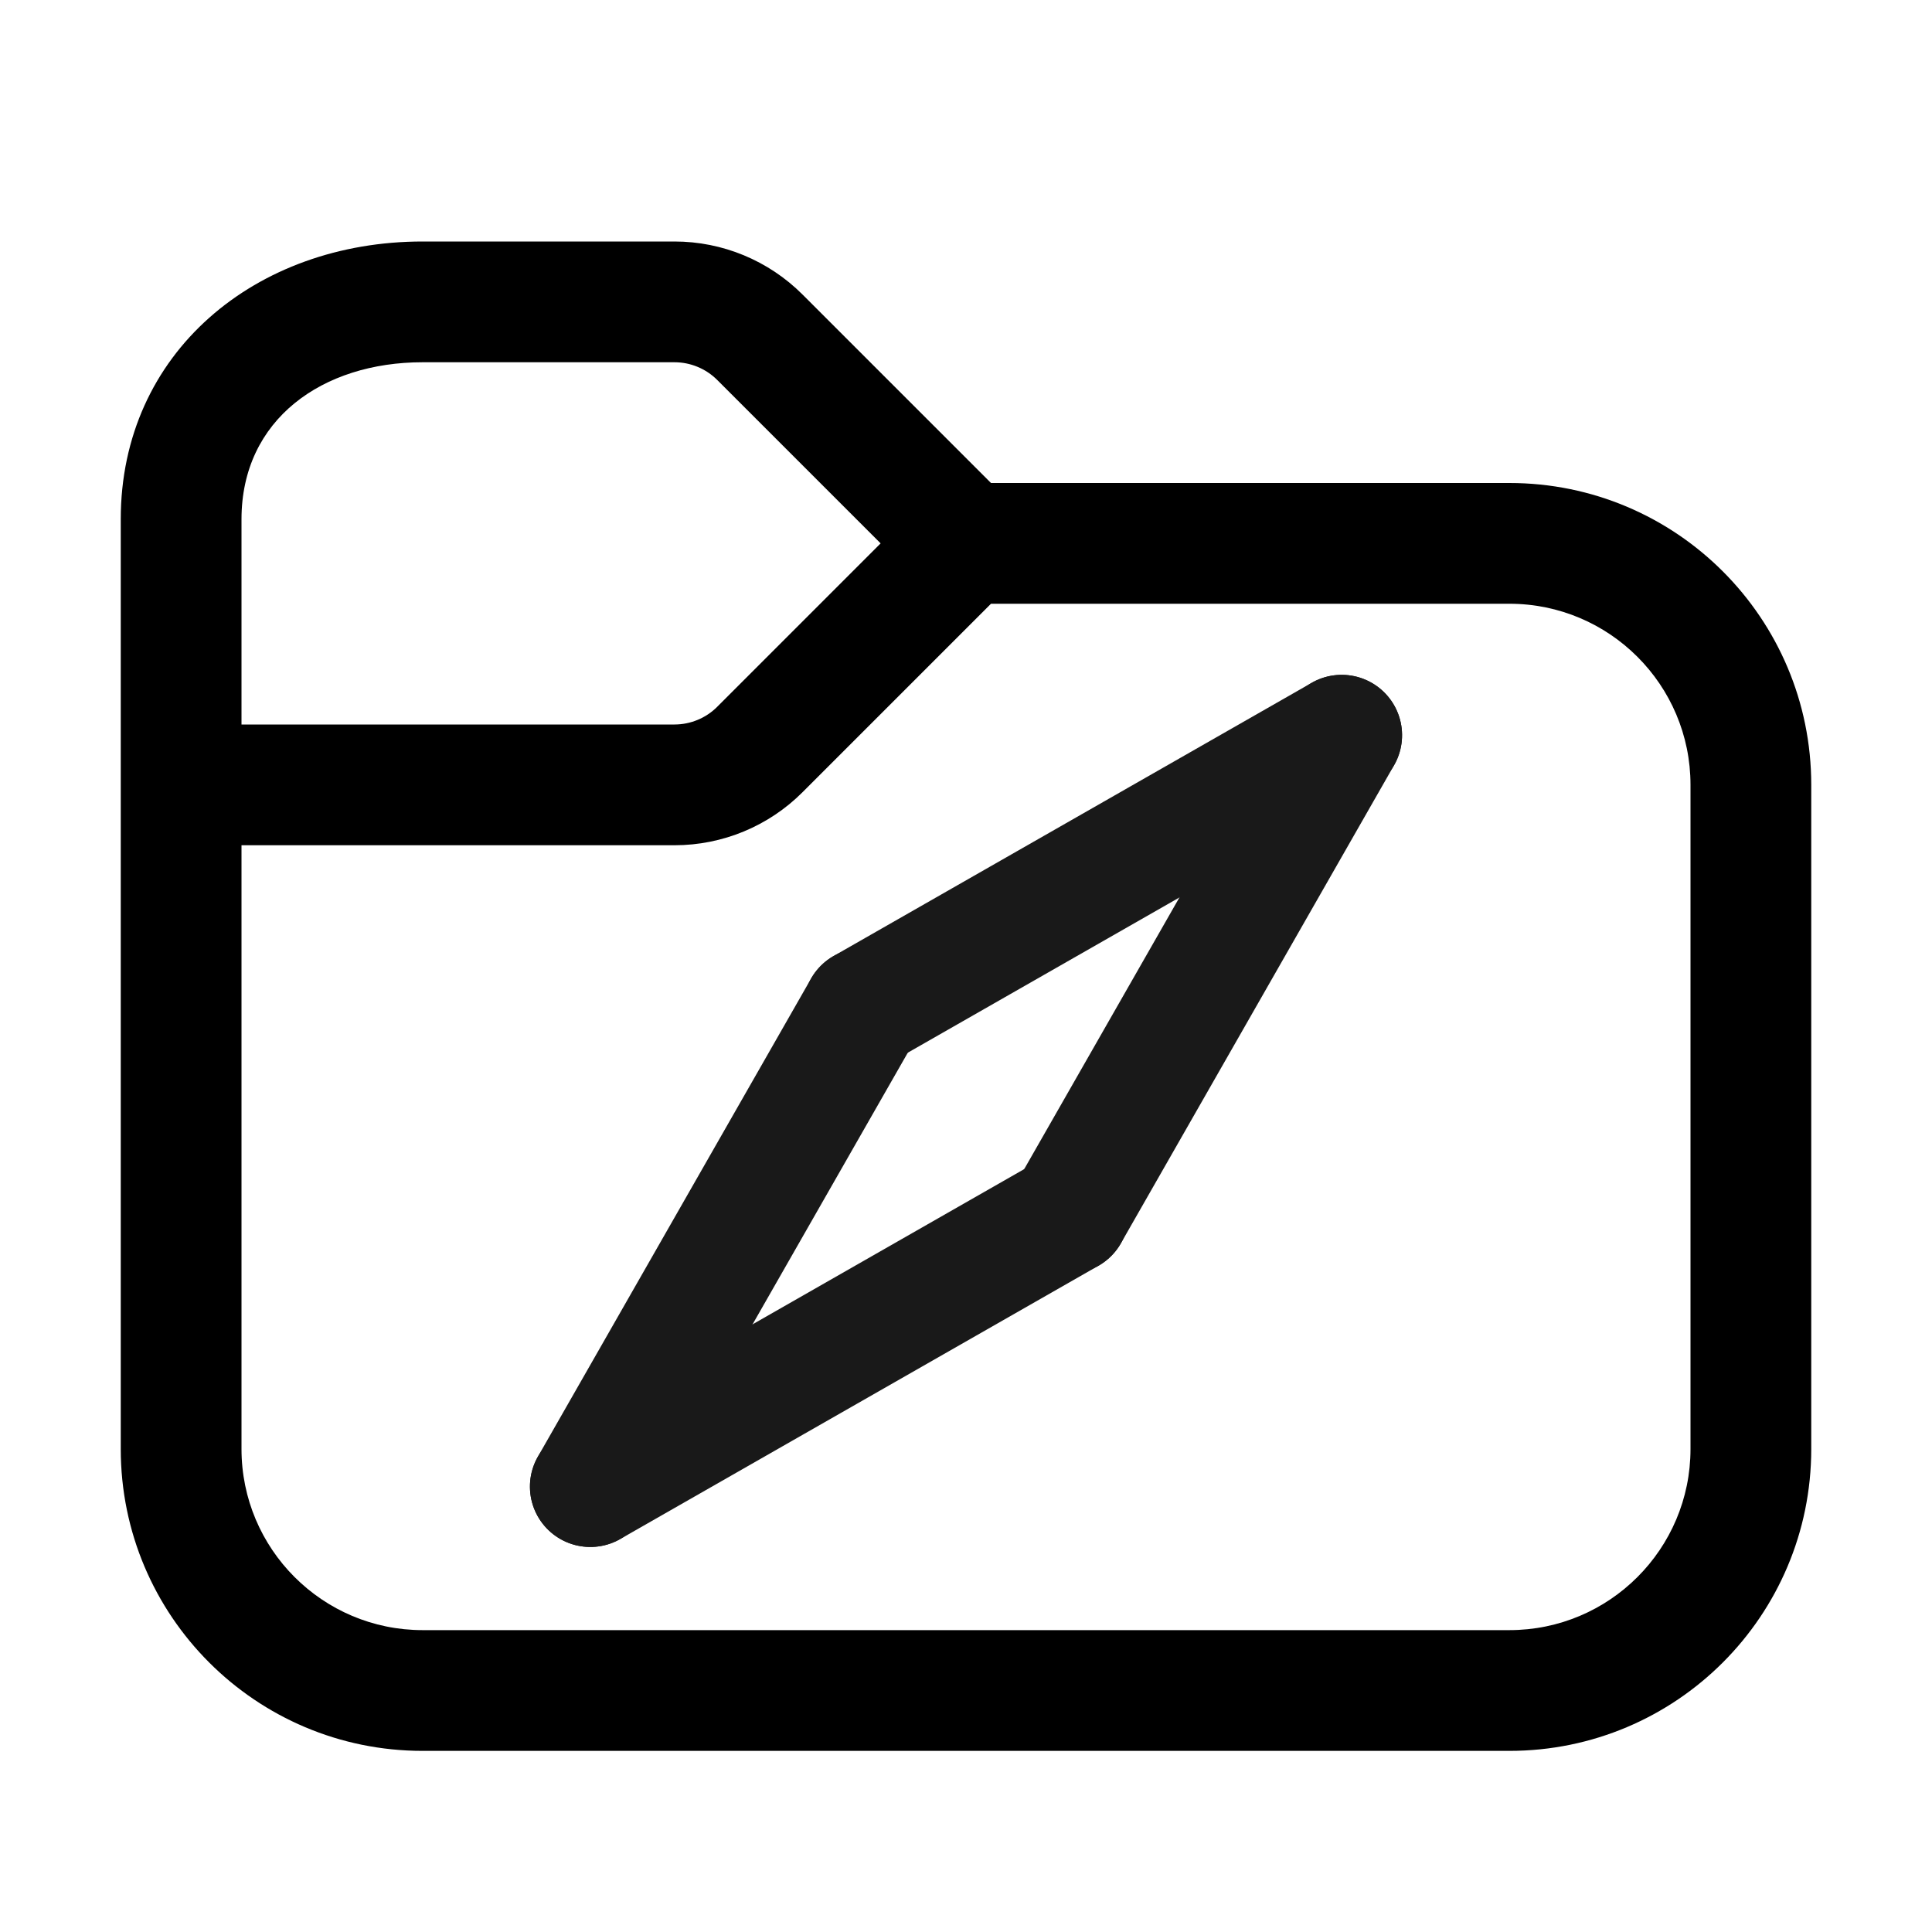
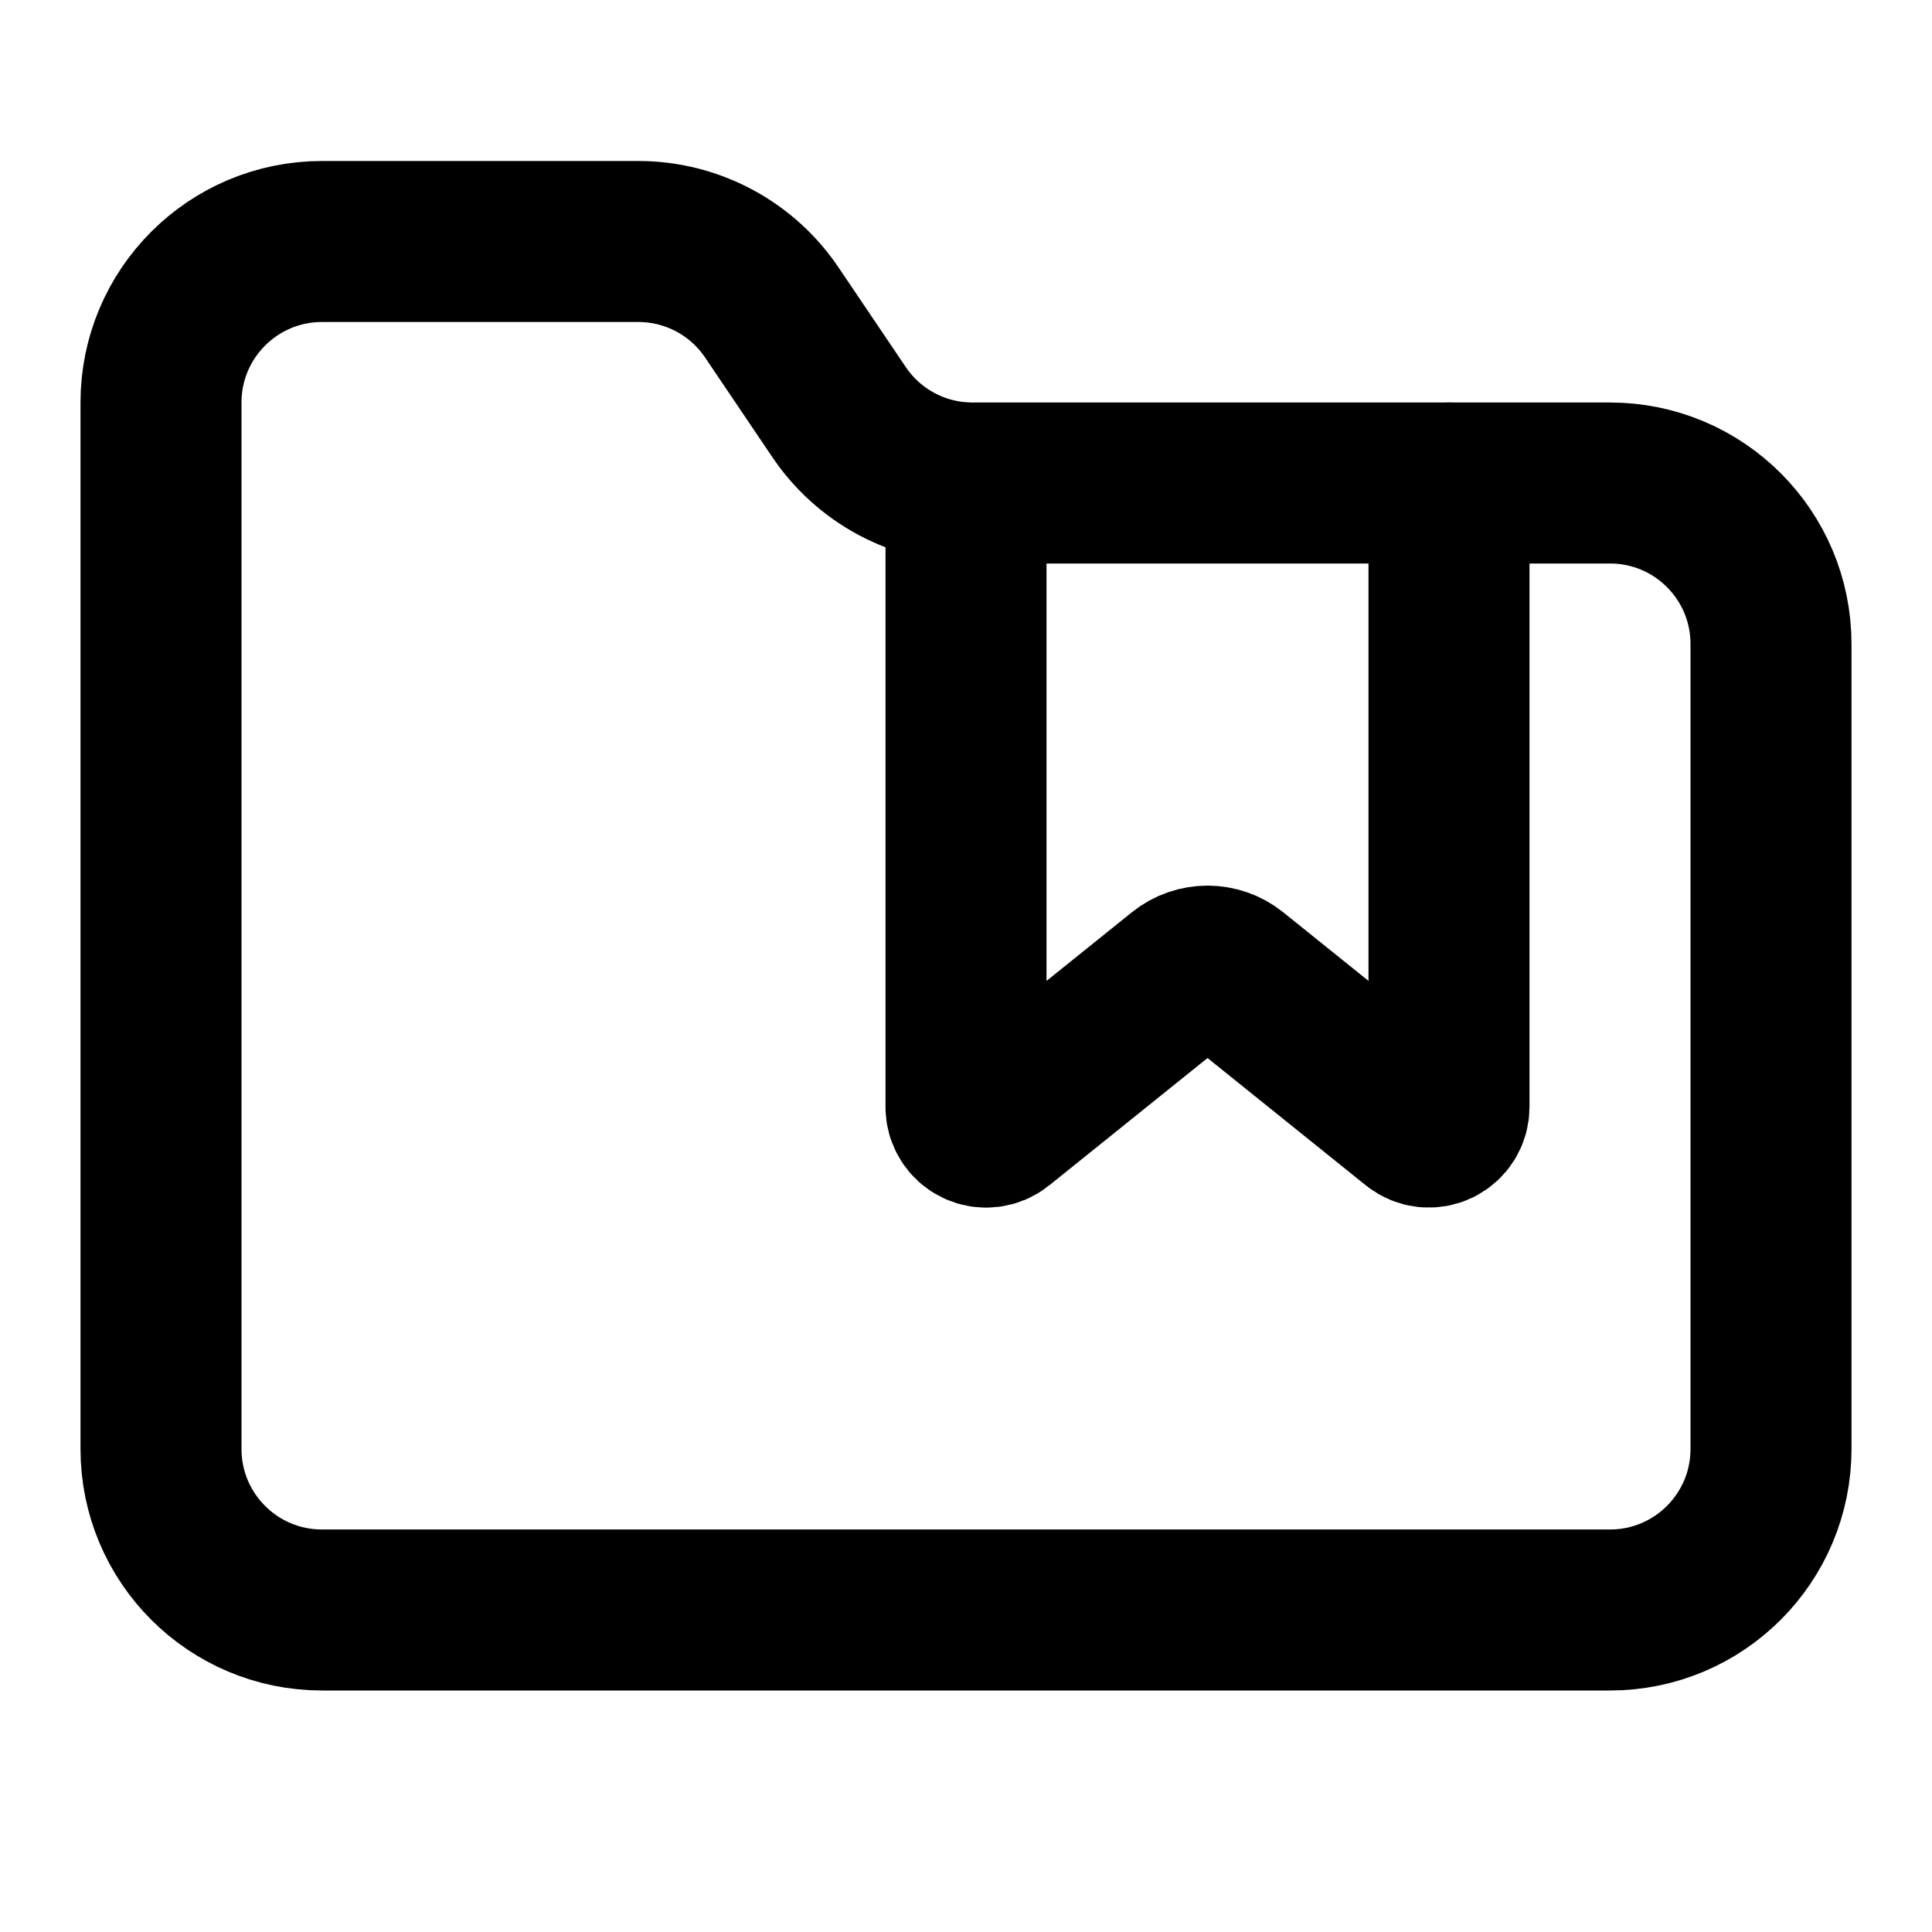
- <svg xmlns="http://www.w3.org/2000/svg" width="16" height="16" viewBox="0 0 16 16" fill="none">
-   <path d="M2 4.3V6H5.586C5.718 6 5.846 5.947 5.939 5.854L7.293 4.5L5.939 3.146C5.846 3.053 5.718 3 5.586 3H3.5C2.672 3 2 3.472 2 4.3ZM1 4.3C1 2.919 2.119 2 3.5 2H5.586C5.984 2 6.365 2.158 6.646 2.439L8.207 4H12.5C13.881 4 15 5.119 15 6.5V12C15 13.381 13.881 14.5 12.5 14.5H3.5C2.119 14.5 1 13.381 1 12V4.3ZM2 7V12C2 12.828 2.672 13.5 3.5 13.5H12.5C13.328 13.5 14 12.828 14 12V6.5C14 5.672 13.328 5 12.5 5H8.207L6.646 6.561C6.365 6.842 5.984 7 5.586 7H2Z" fill="currentColor" />
-   <g transform="translate(8 9.2) rotate(45)" stroke="currentColor" stroke-width="1" stroke-linejoin="round" stroke-linecap="round" fill="none" opacity="0.9">
-     <path d="M0 -4.4 L1.2 0" />
-     <path d="M0 -4.4 L-1.2 0" />
-     <path d="M0 4.4 L1.2 0" />
-     <path d="M0 4.4 L-1.2 0" />
-   </g>
+ <svg xmlns="http://www.w3.org/2000/svg" width="24" height="24" viewBox="0 0 24 24" fill="none" stroke="currentColor" stroke-width="2" stroke-linecap="round" stroke-linejoin="round" class="lucide lucide-folder-bookmark">
+   <path d="M12 6v7.751a.25.25 0 00.407.195l2.28-1.834a.5.5 0 01.627 0l2.28 1.834a.25.25 0 00.406-.195V6" />
+   <path d="M20 20a2 2 0 002-2V8a2 2 0 00-2-2h-7.9a2 2 0 01-1.69-.9L9.6 3.9A2 2 0 007.93 3H4a2 2 0 00-2 2v13a2 2 0 002 2z" />
</svg>
